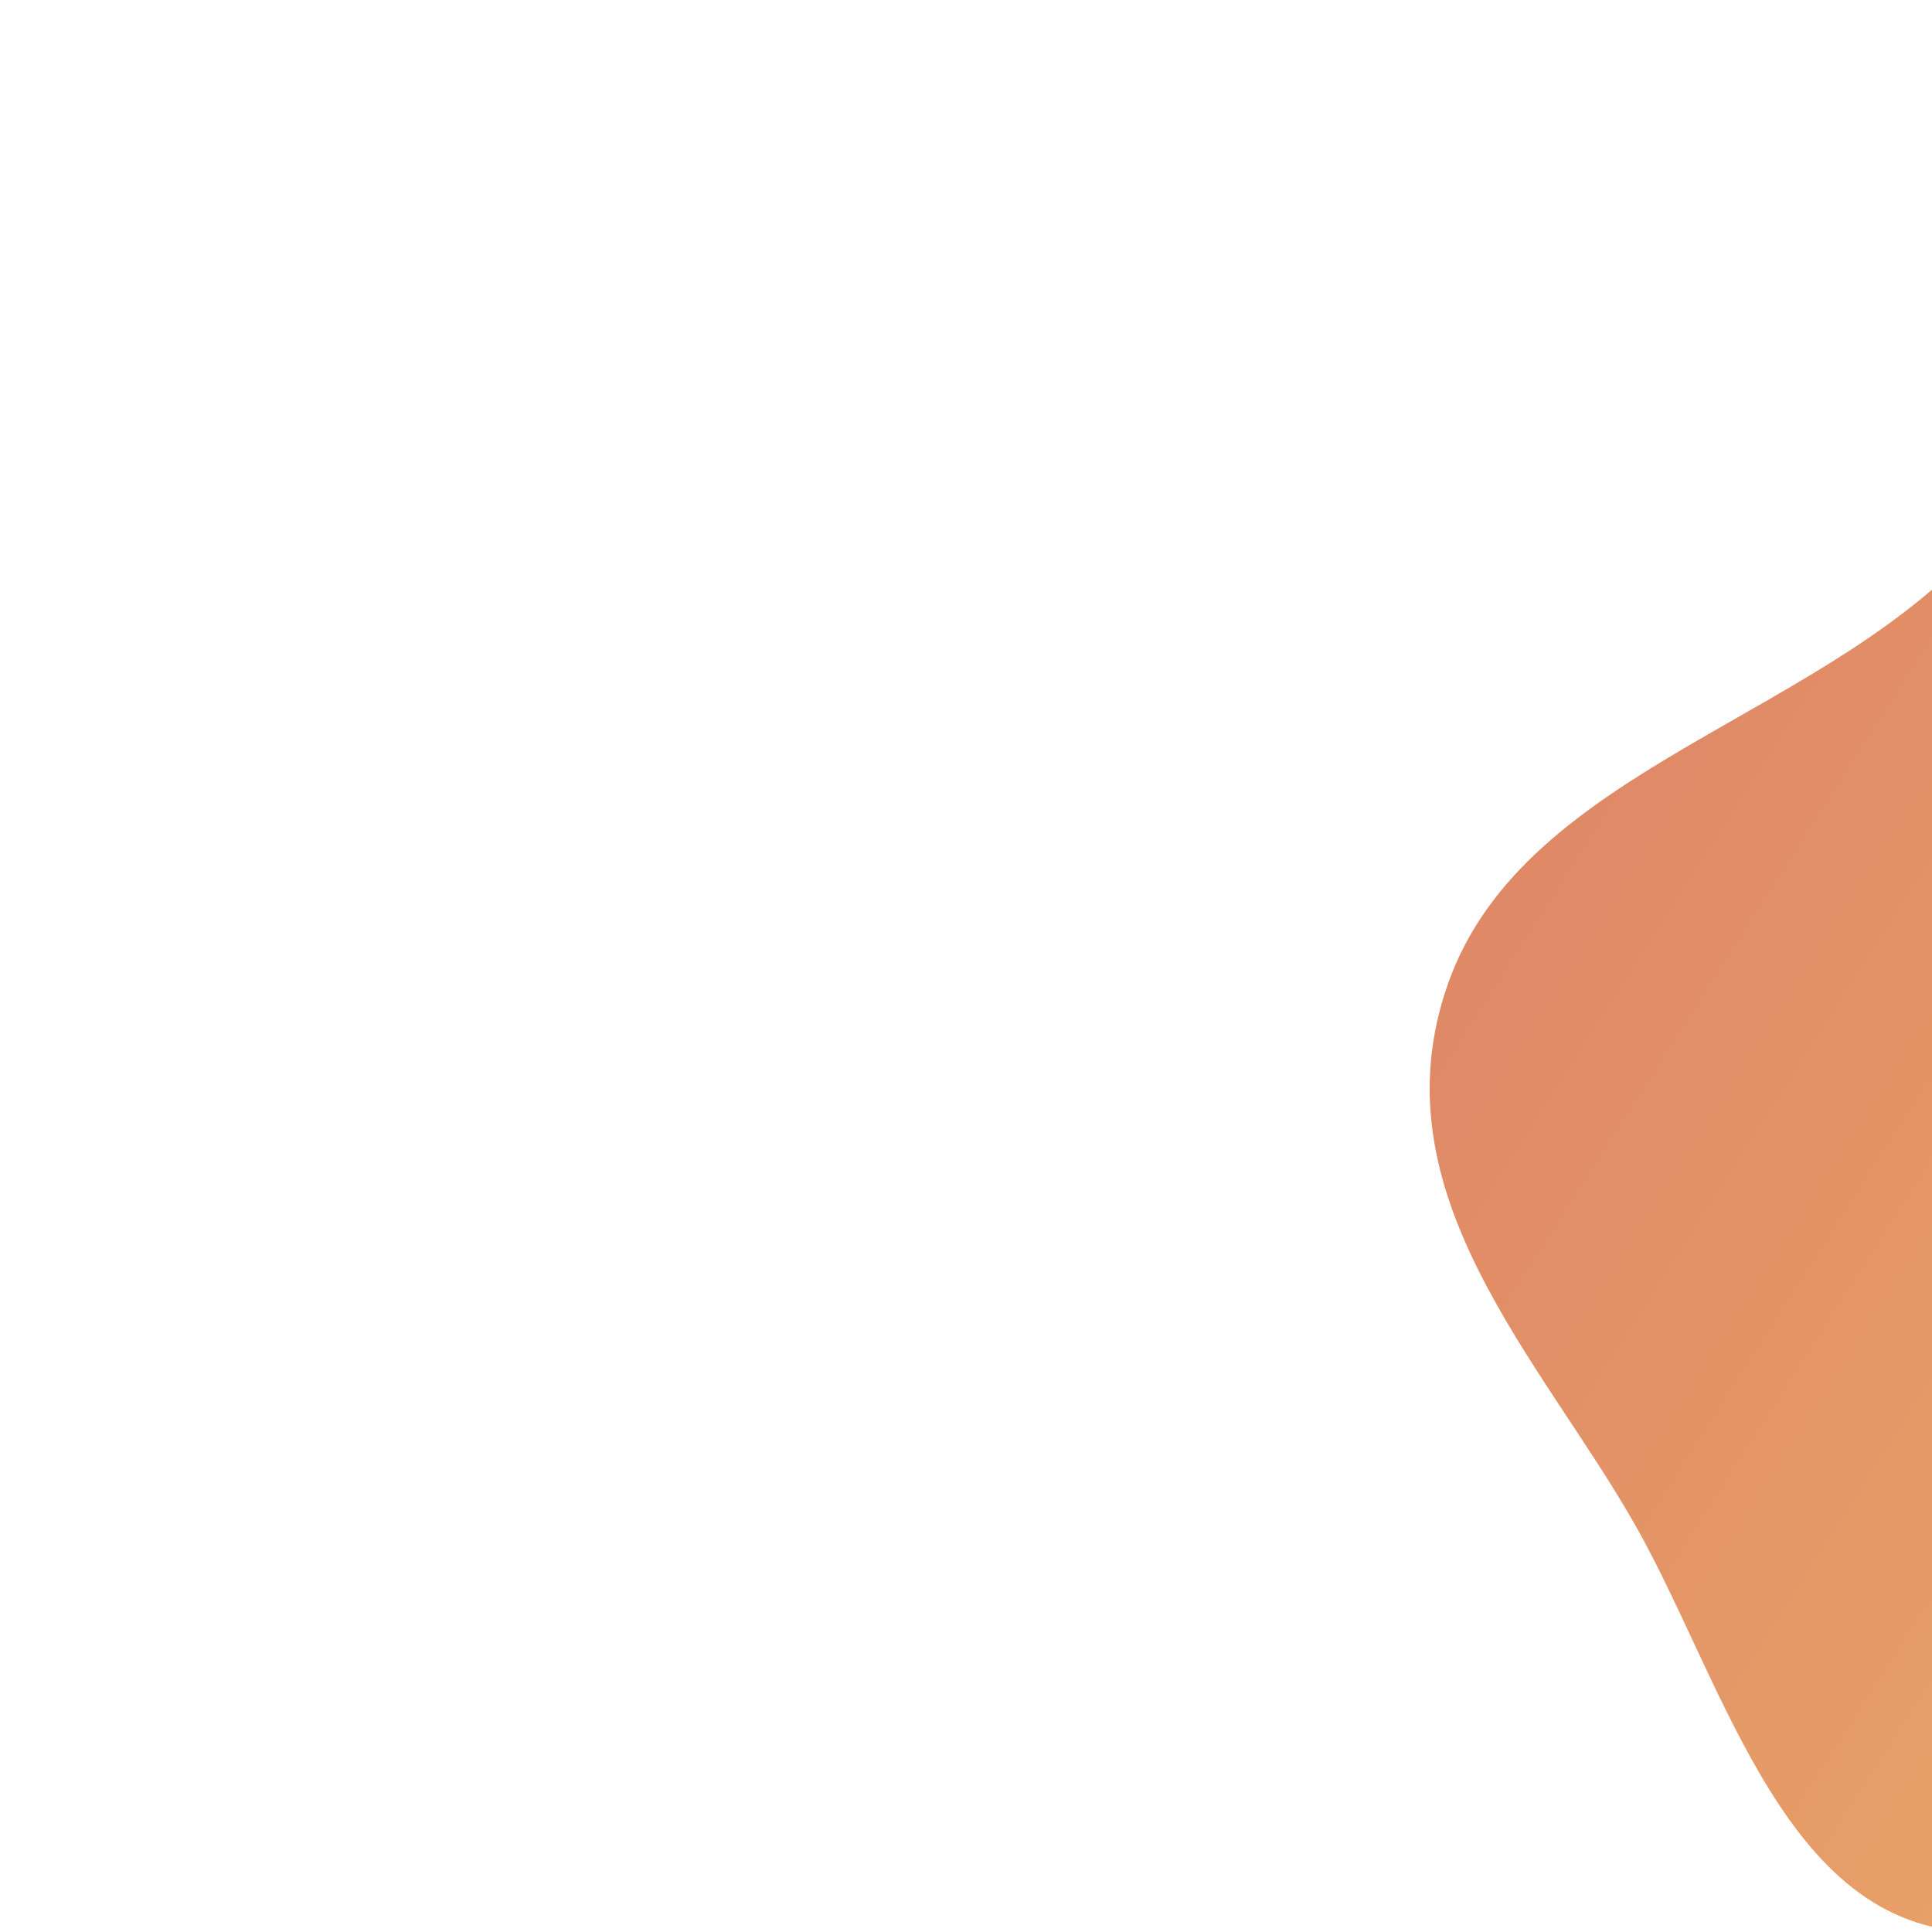
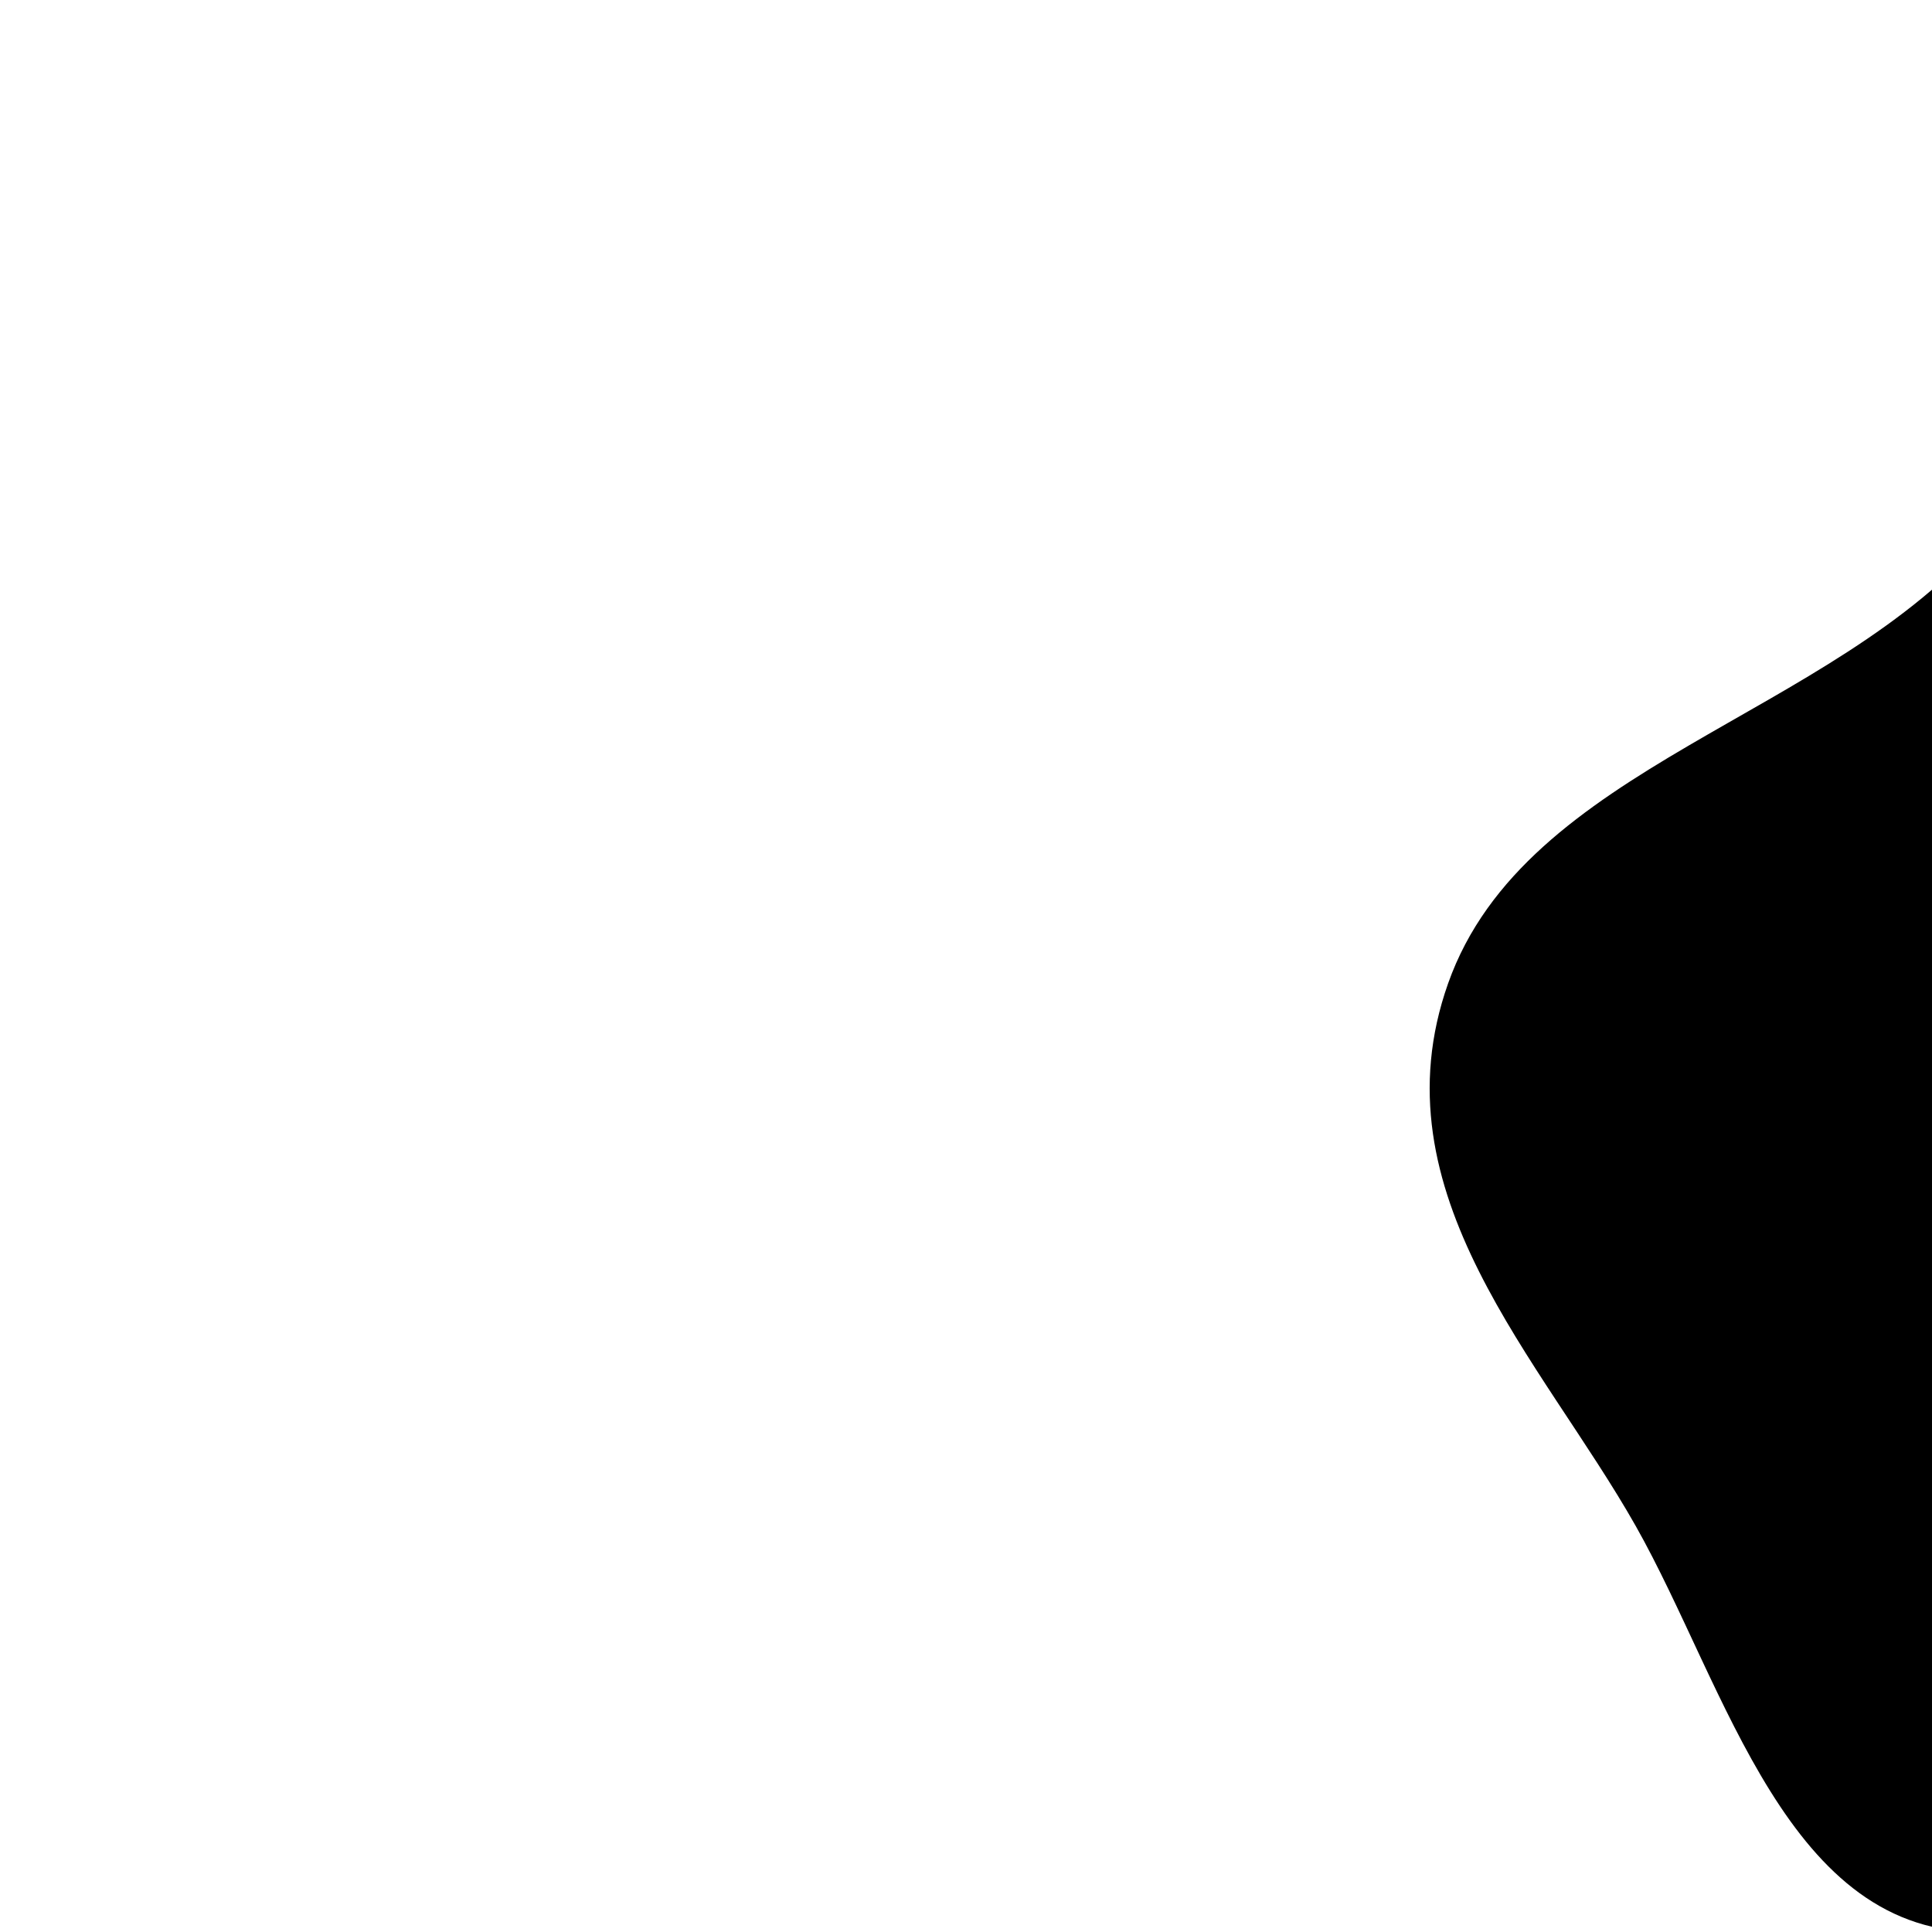
<svg xmlns="http://www.w3.org/2000/svg" viewBox="0 0 100 100" preserveAspectRatio="none">
  <defs>
    <linearGradient id="paint0_linear_76_617" x1="1317.03" y1="446.592" x2="396.83" y2="-149.647" gradientUnits="userSpaceOnUse" gradientTransform="matrix(0.08681, 0, 0, 0.087979, 73.9787, -0.048664)">
-       <stop stop-color="#EFB467" />
-       <stop offset="1" stop-color="#DE8667" />
+       <stop stopColor="#EFB467" />
+       <stop offset="1" stopColor="#DE8667" />
    </linearGradient>
  </defs>
-   <path fill-rule="evenodd" clip-rule="evenodd" d="M 160.593 14.879 C 166.638 18.652 172.878 23.459 173.884 31.103 C 174.886 38.711 169.178 46.67 165.805 54.489 C 162.544 62.051 161.251 71.375 154.462 76.134 C 147.655 80.905 139.745 74.517 132.4 77.903 C 121.308 83.016 113.934 99.74 102.697 99.997 C 92.51 100.229 89.377 87.325 84.668 78.991 C 79.817 70.407 71.107 61.766 74.954 50.9 C 78.972 39.557 94.809 37.178 102.838 27.685 C 109.6 19.689 108.09 4.897 117.247 0.893 C 126.658 -3.223 132.864 8.07 141.396 10.823 C 147.655 12.843 155.137 11.473 160.593 14.879 Z" fill="url(#paint0_linear_76_617)" />
+   <path fillRule="evenodd" clipRule="evenodd" d="M 160.593 14.879 C 166.638 18.652 172.878 23.459 173.884 31.103 C 174.886 38.711 169.178 46.67 165.805 54.489 C 162.544 62.051 161.251 71.375 154.462 76.134 C 147.655 80.905 139.745 74.517 132.4 77.903 C 121.308 83.016 113.934 99.74 102.697 99.997 C 92.51 100.229 89.377 87.325 84.668 78.991 C 79.817 70.407 71.107 61.766 74.954 50.9 C 78.972 39.557 94.809 37.178 102.838 27.685 C 109.6 19.689 108.09 4.897 117.247 0.893 C 126.658 -3.223 132.864 8.07 141.396 10.823 C 147.655 12.843 155.137 11.473 160.593 14.879 Z" fill="url(#paint0_linear_76_617)" />
</svg>
